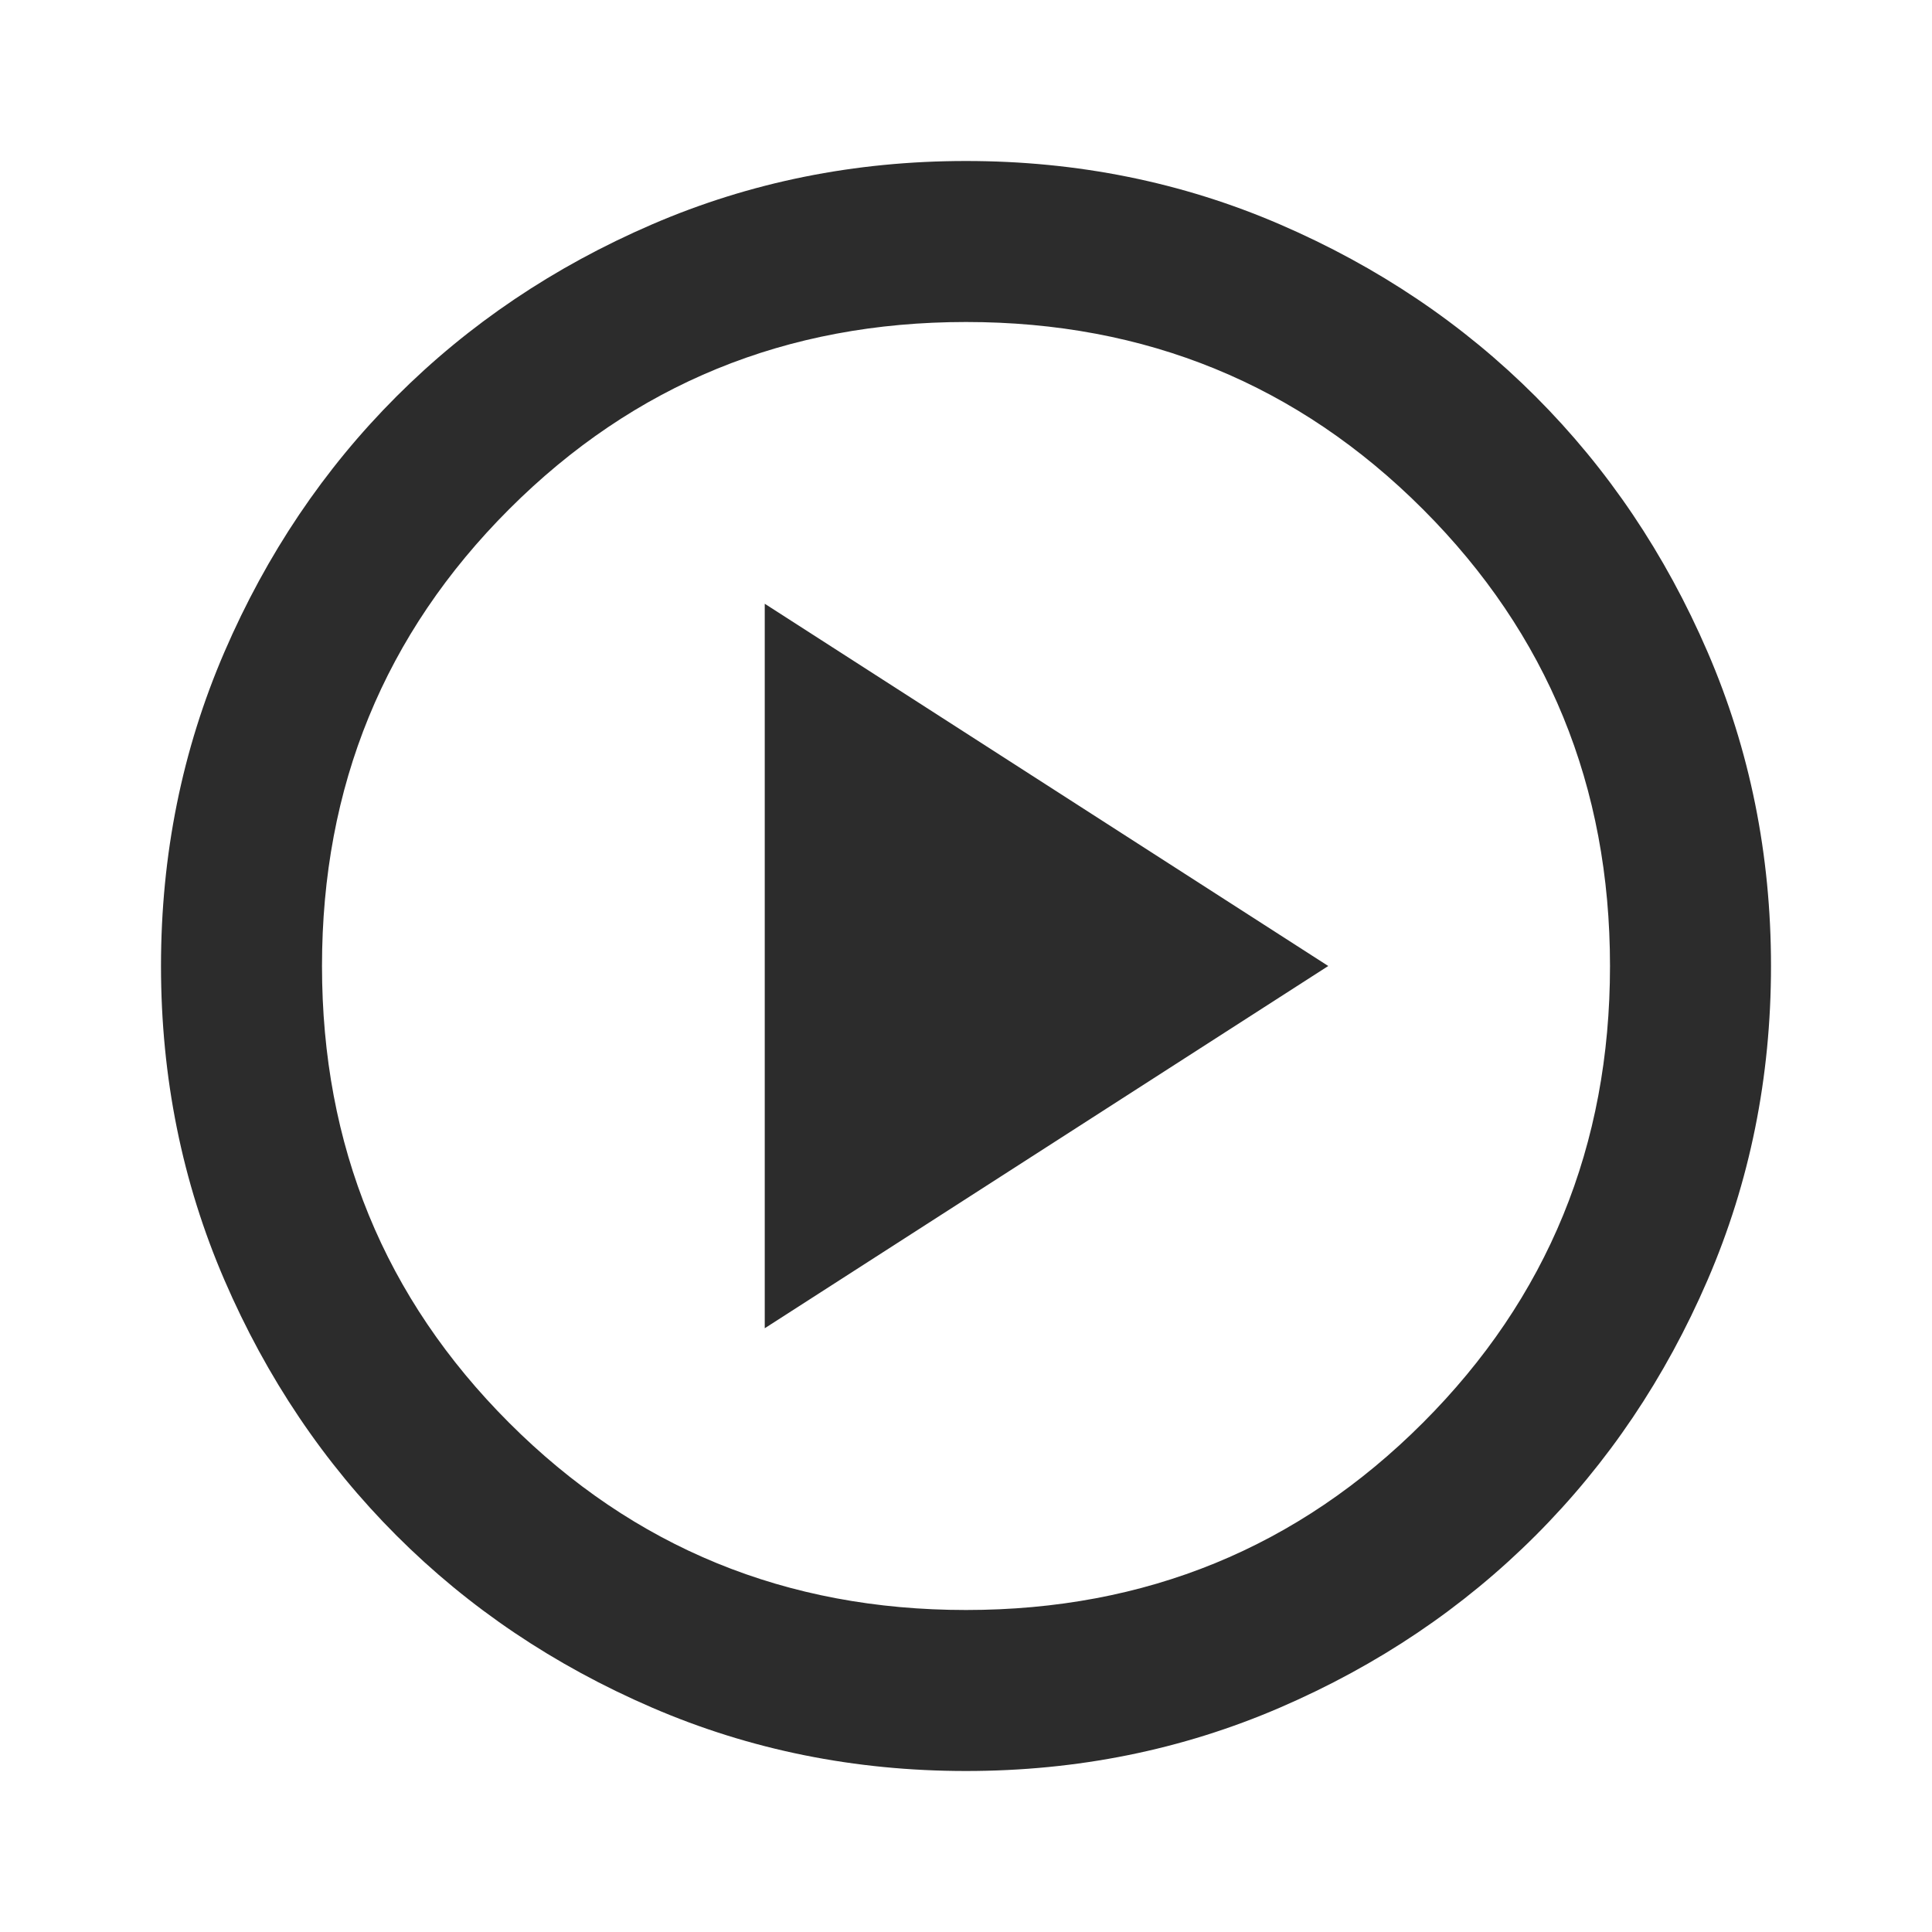
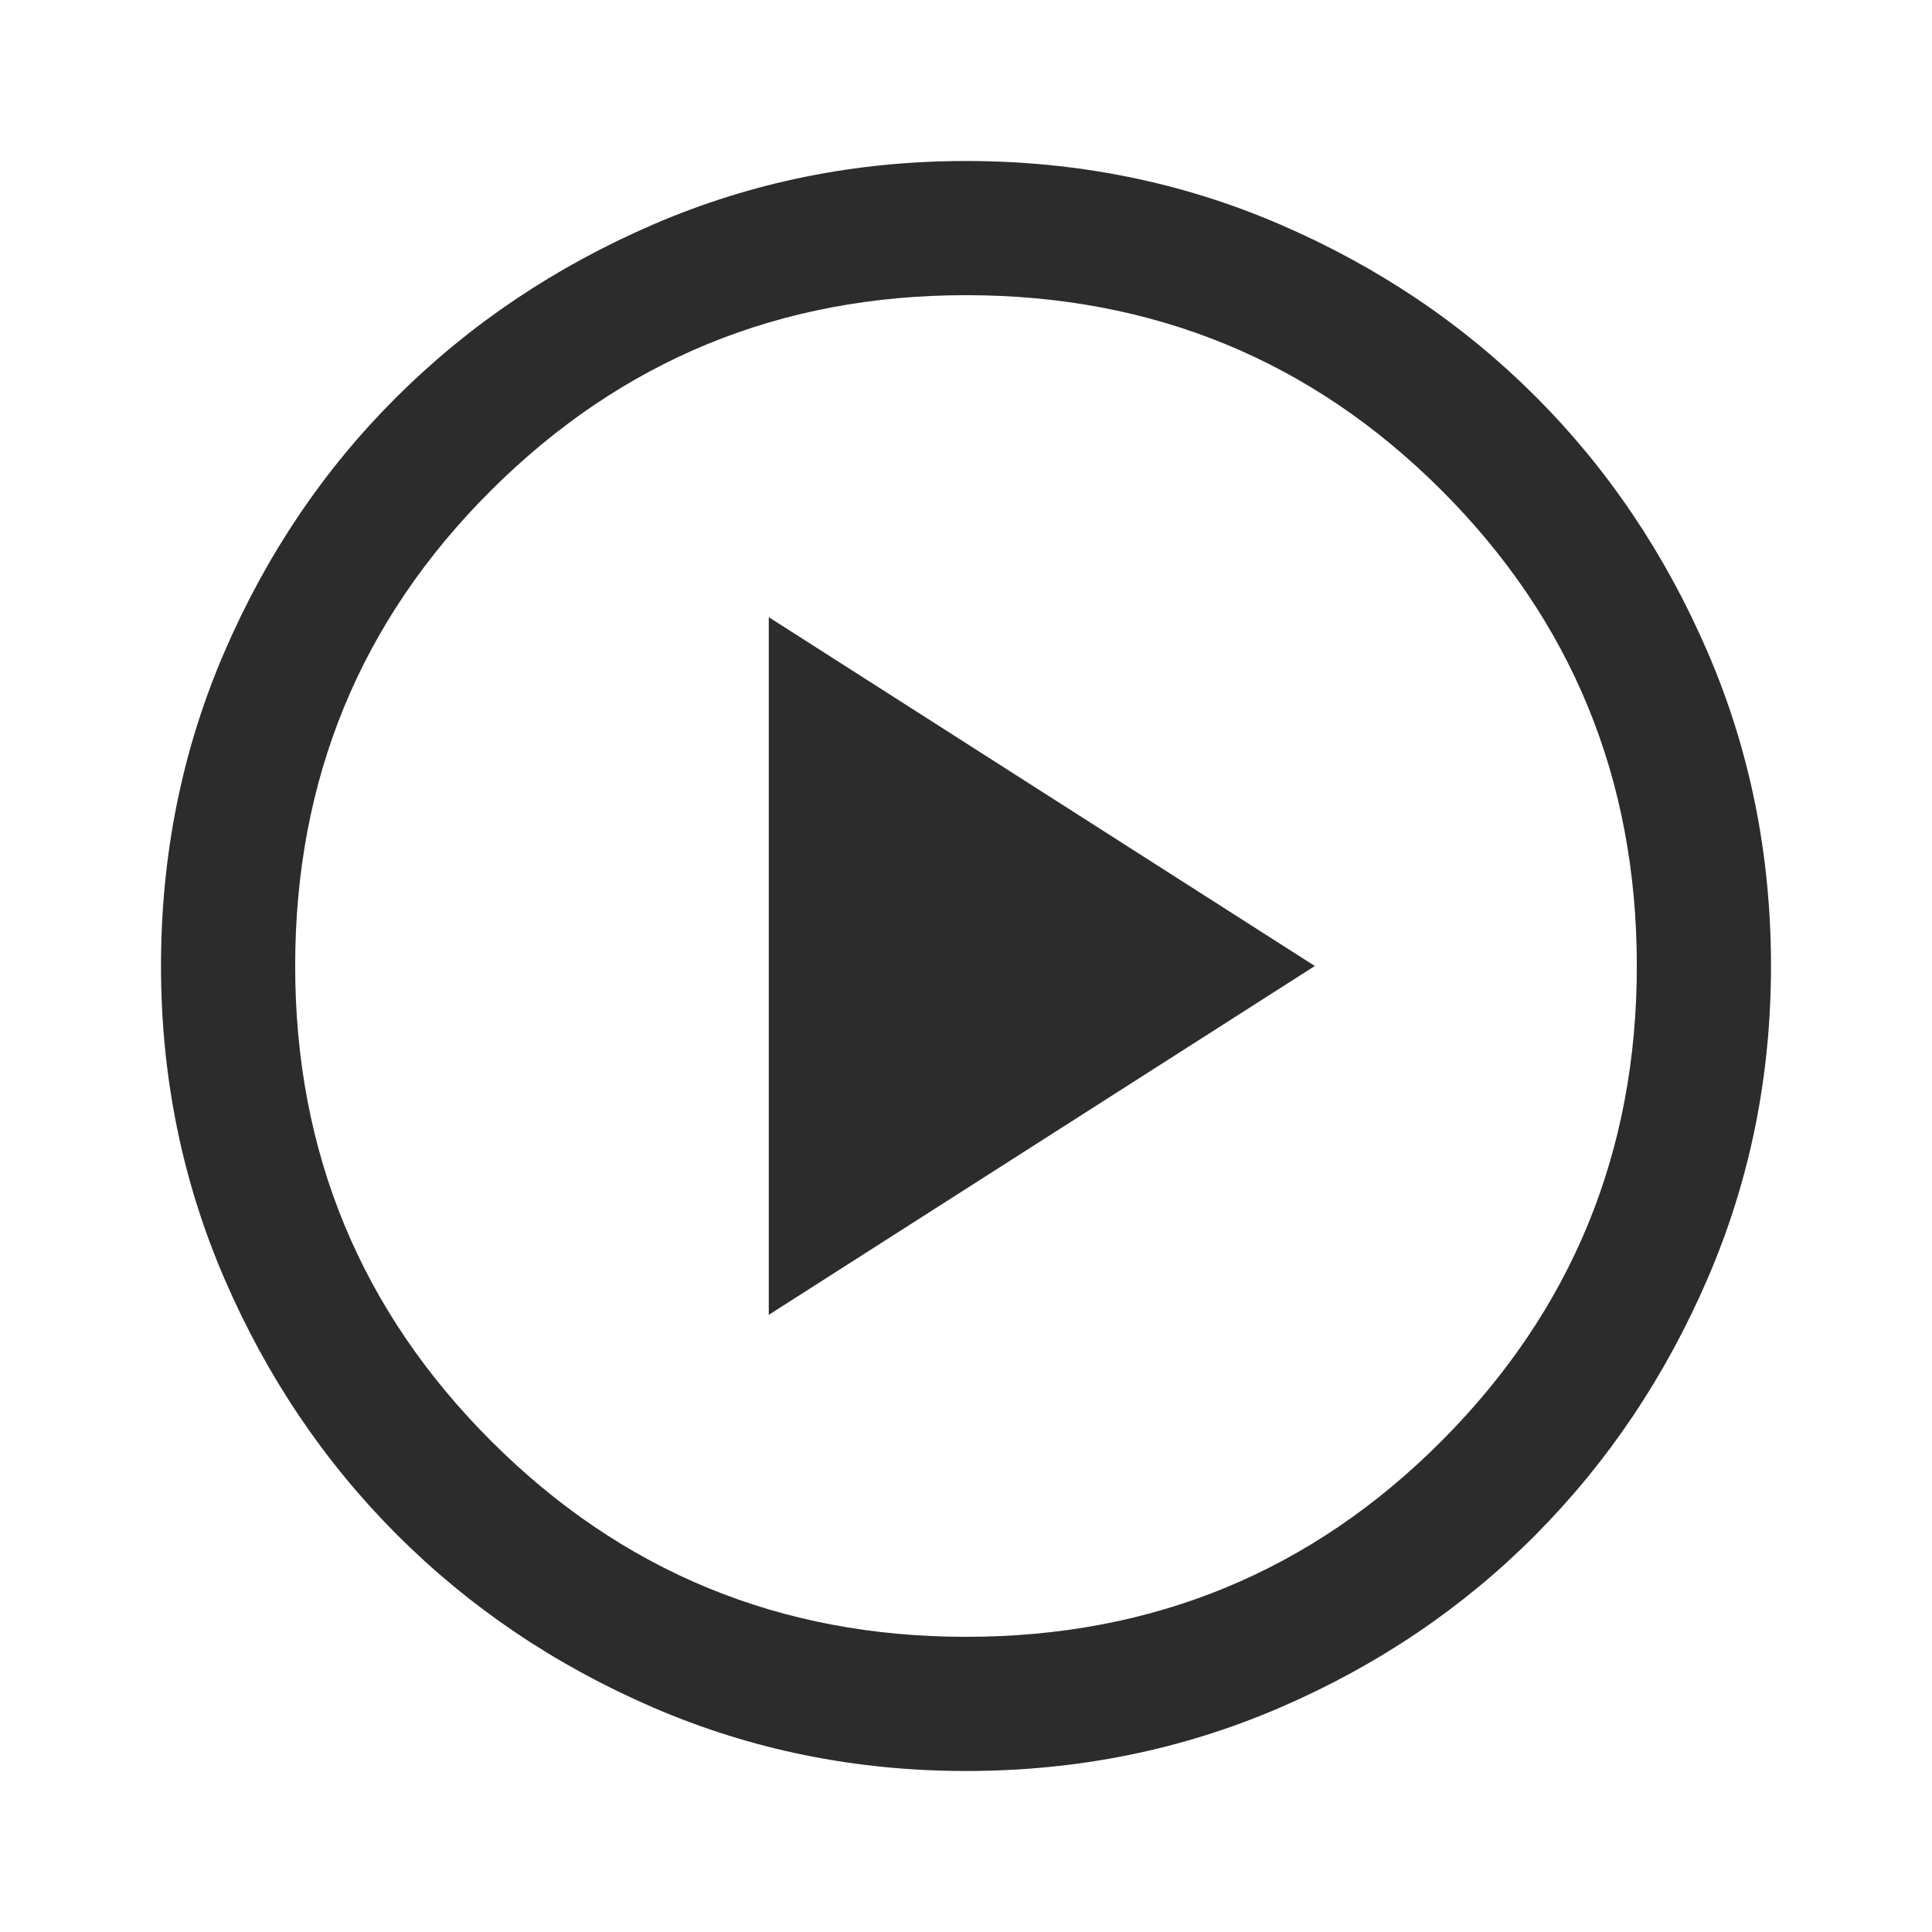
<svg xmlns="http://www.w3.org/2000/svg" viewBox="0 -960 960 960" fill="#2c2c2c">
-   <path d="m380-300 280-180-280-180v360ZM480-80q-83 0-156-31.5T197-197q-54-54-85.5-127T80-480q0-83 31.5-156T197-763q54-54 127-85.5T480-880q83 0 156 31.5T763-763q54 54 85.5 127T880-480q0 83-31.5 156T763-197q-54 54-127 85.5T480-80Zm0-80q134 0 227-93t93-227q0-134-93-227t-227-93q-134 0-227 93t-93 227q0 134 93 227t227 93Zm0-320Z" />
+   <path d="M382-306.67 653.33-480 382-653.33v346.66ZM480-80q-82.33 0-155.33-31.5-73-31.5-127.34-85.83Q143-251.67 111.5-324.67T80-480q0-83 31.5-156t85.83-127q54.34-54 127.34-85.5T480-880q83 0 156 31.5T763-763q54 54 85.5 127T880-480q0 82.33-31.5 155.33-31.5 73-85.5 127.34Q709-143 636-111.5T480-80Zm0-66.67q139.33 0 236.33-97.33t97-236q0-139.33-97-236.33t-236.33-97q-138.67 0-236 97-97.33 97-97.33 236.33 0 138.67 97.33 236 97.33 97.33 236 97.33ZM480-480Z" />
</svg>
